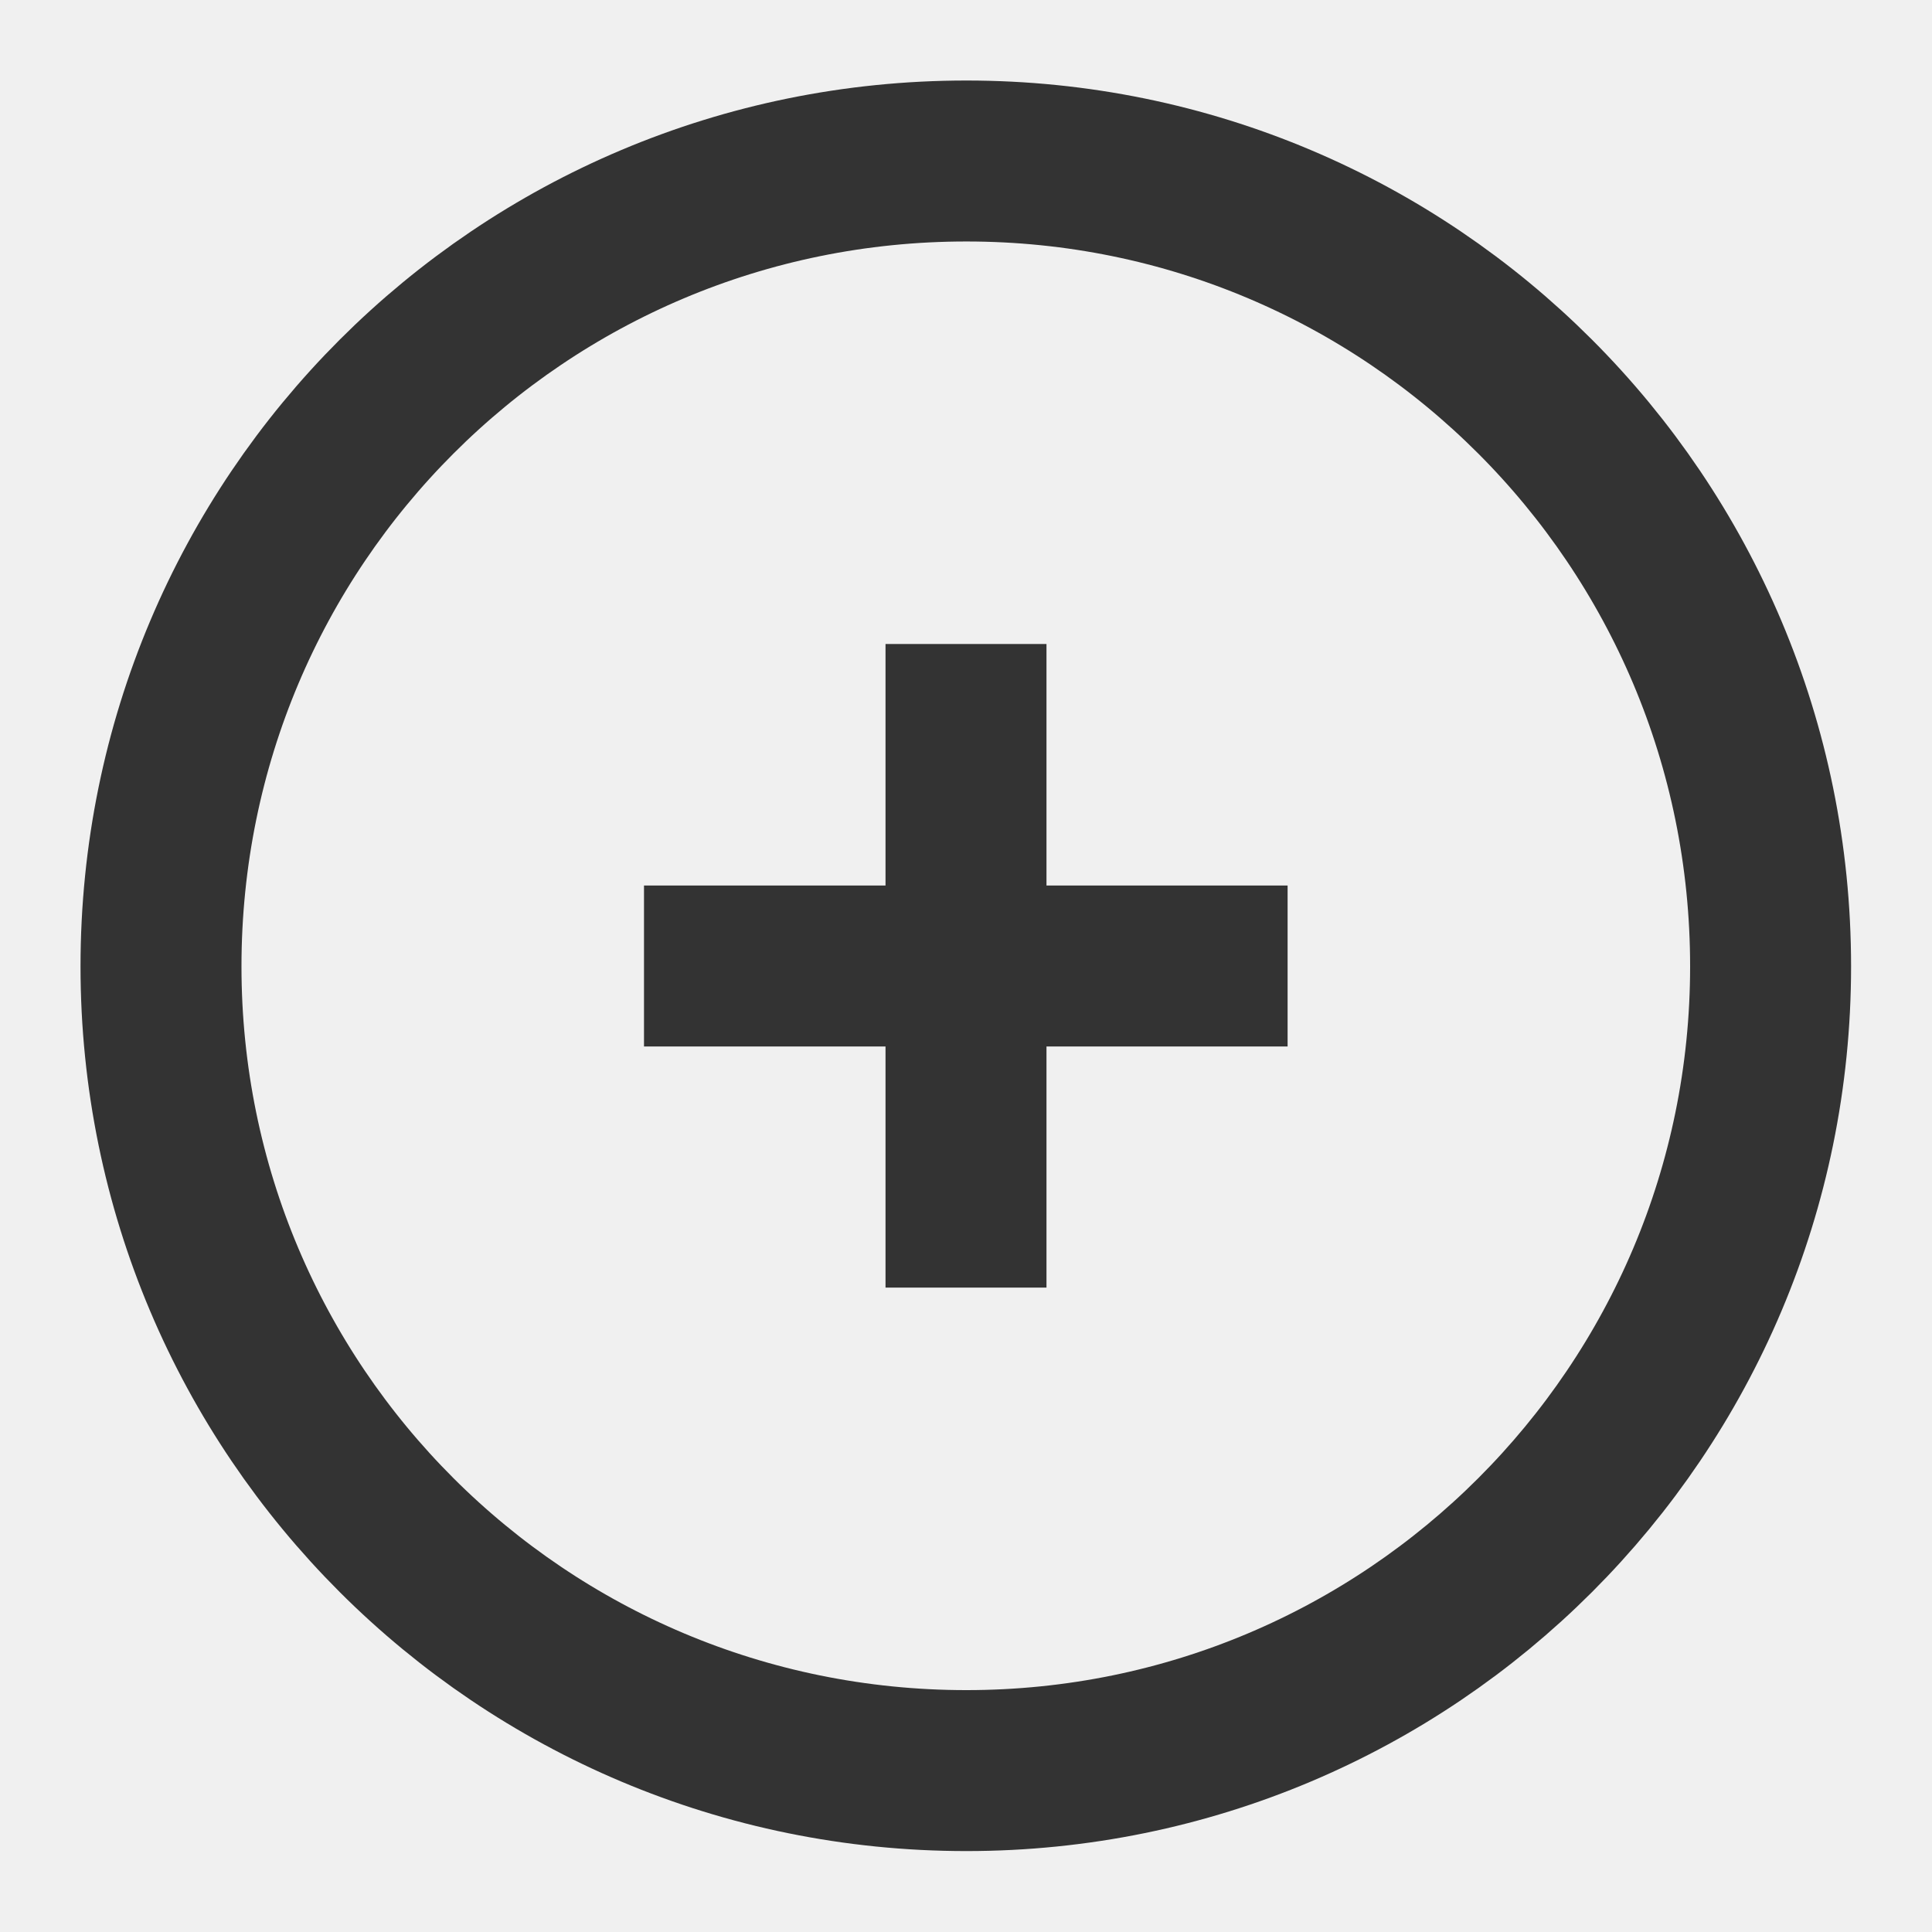
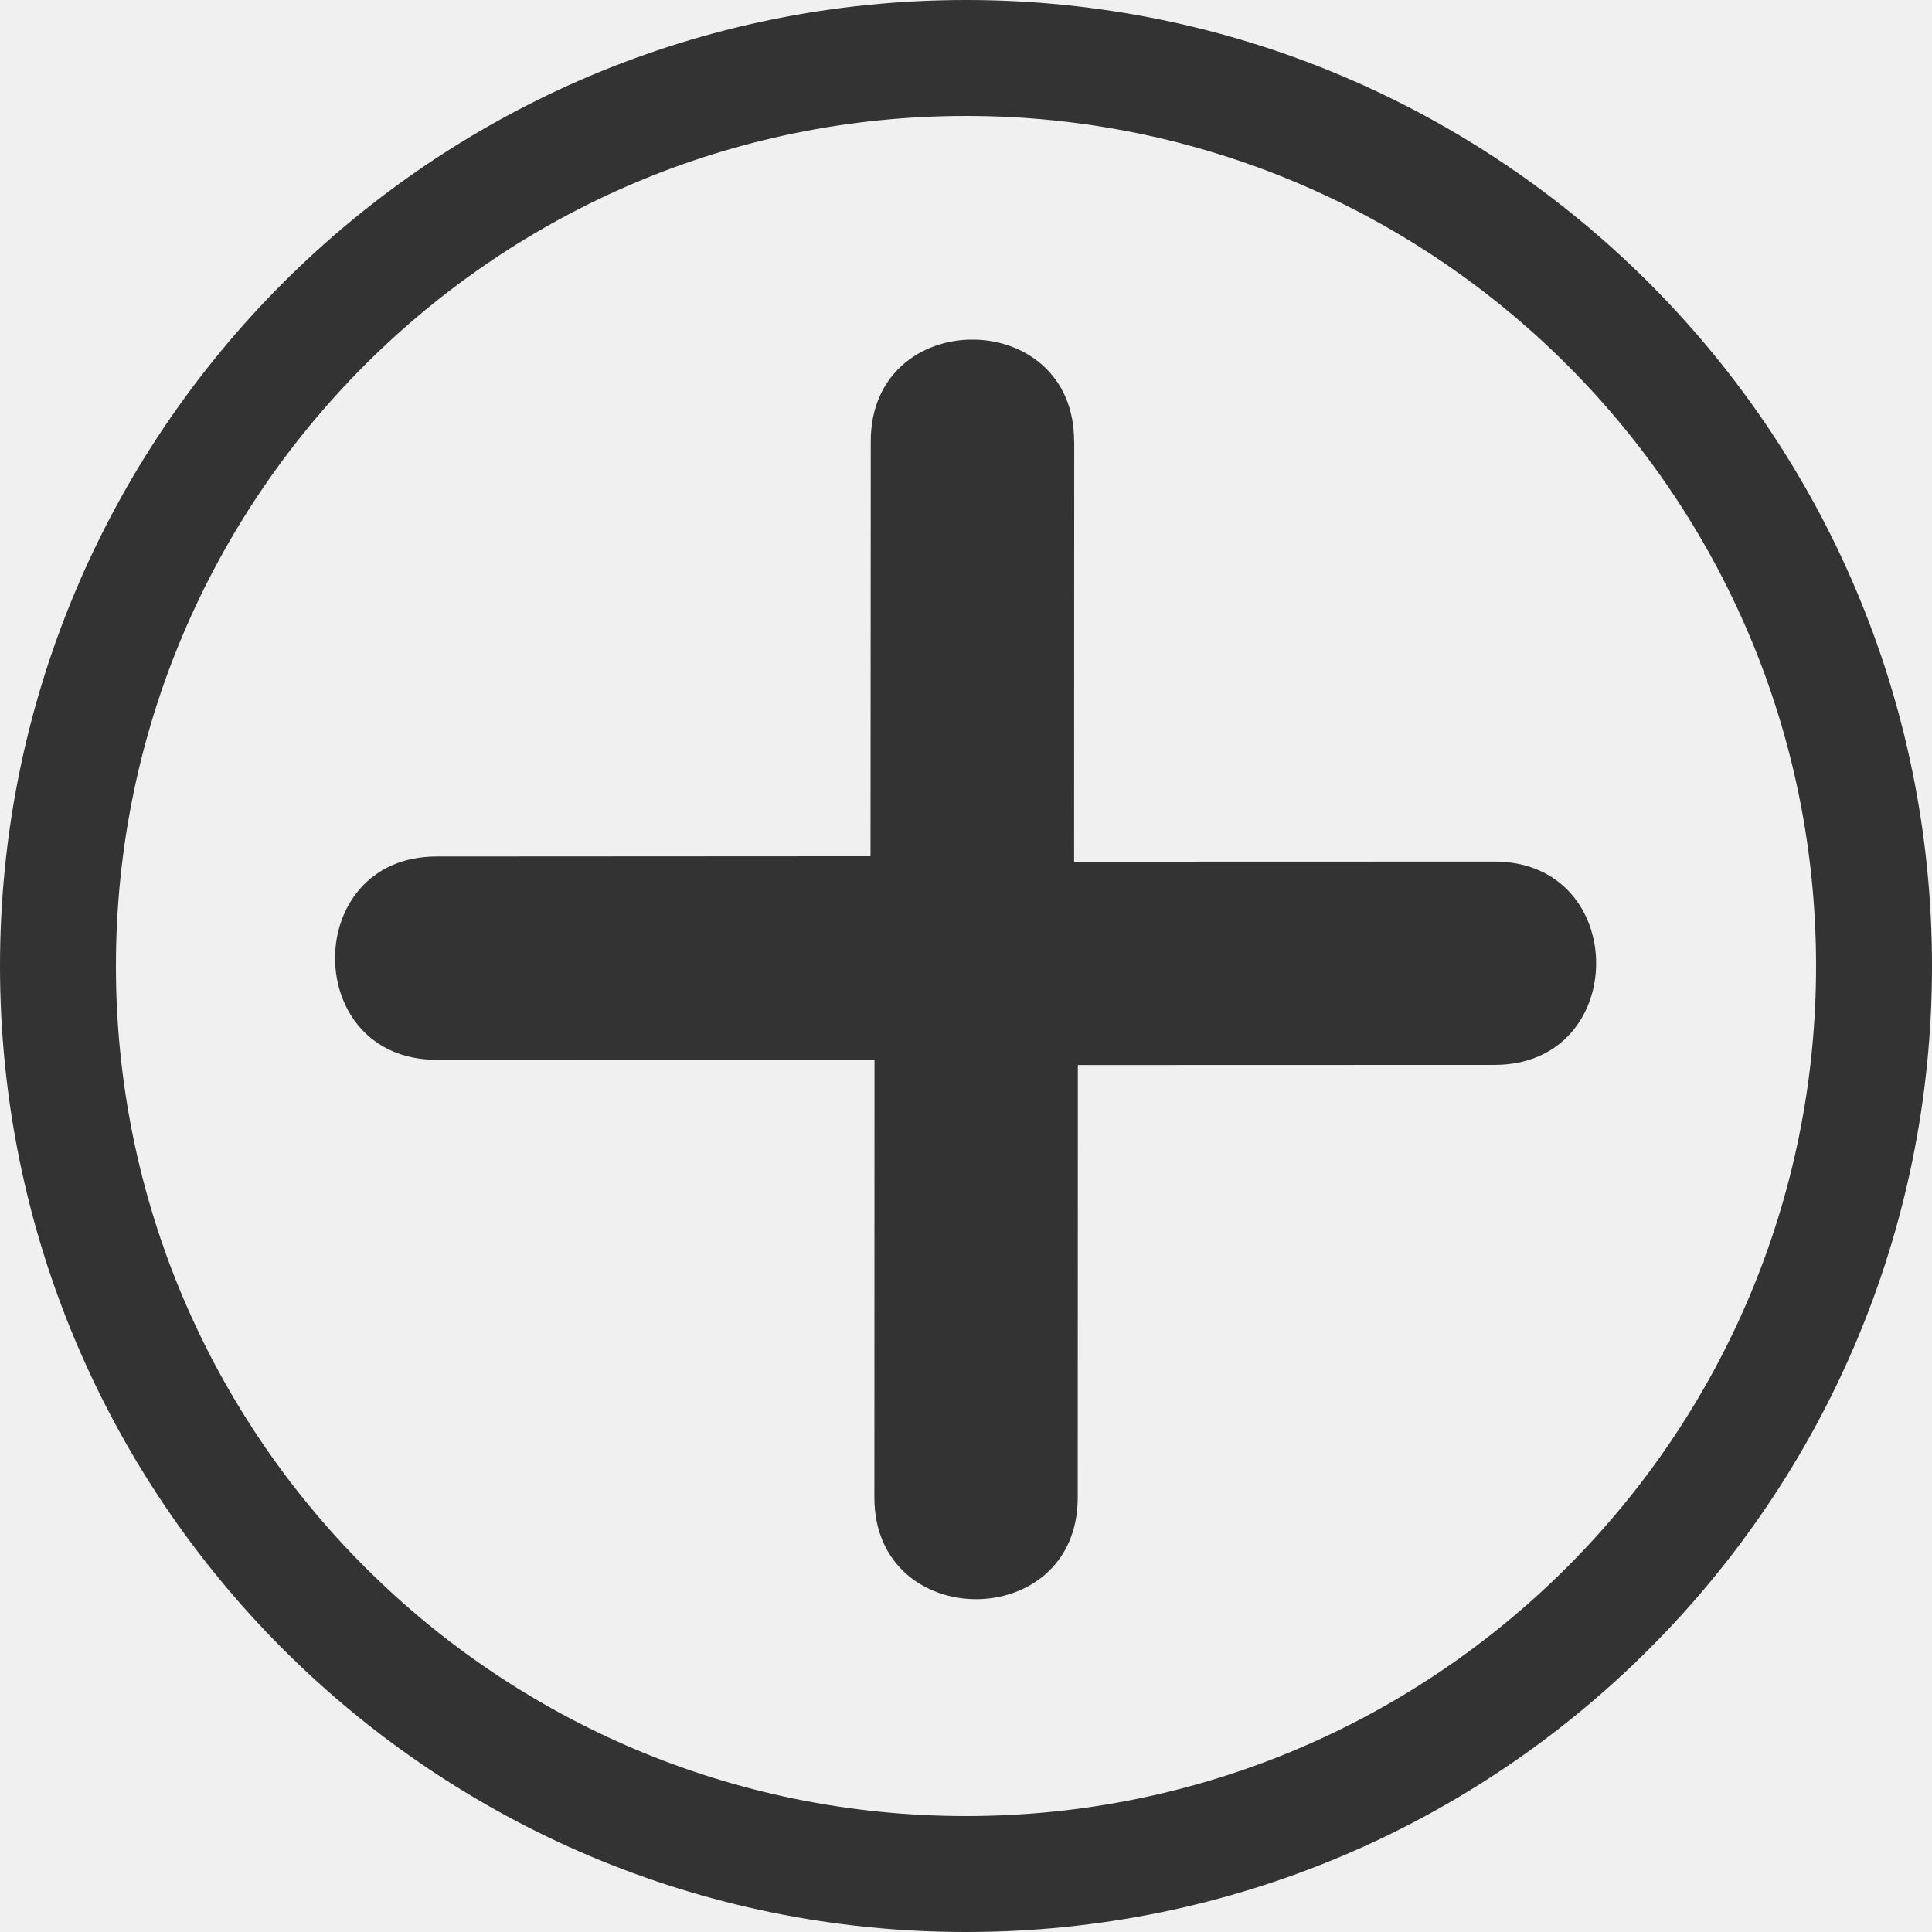
- <svg xmlns="http://www.w3.org/2000/svg" xmlns:xlink="http://www.w3.org/1999/xlink" width="16" height="16" viewBox="0 0 16 16" fill="none">
-   <defs>
-     <rect id="path_0" x="0" y="0" width="16" height="16" />
-   </defs>
-   <g opacity="1" transform="translate(0 0)  rotate(0 8 8)">
-     <mask id="bg-mask-0" fill="white">
-       <use xlink:href="#path_0" />
-     </mask>
-     <g mask="url(#bg-mask-0)">
-       <path id="路径 1" style="stroke:#333333; stroke-width:1.333; stroke-opacity:1; stroke-dasharray:0 0" transform="translate(1.333333 1.333333)  rotate(0 6.666667 6.666667)" d="M13.33,6.67C13.33,2.98 10.35,0 6.67,0C2.98,0 0,2.98 0,6.67C0,10.35 2.98,13.33 6.67,13.33C10.35,13.33 13.33,10.35 13.33,6.67Z " />
-       <path id="路径 2" style="stroke:#333333; stroke-width:1.333; stroke-opacity:1; stroke-dasharray:0 0" transform="translate(8 5.333333)  rotate(0 0 2.666667)" d="M0,0L0,5.33 " />
-       <path id="路径 3" style="stroke:#333333; stroke-width:1.333; stroke-opacity:1; stroke-dasharray:0 0" transform="translate(5.333333 8)  rotate(0 2.666667 0)" d="M0,0L5.33,0 " />
-     </g>
+ <svg xmlns="http://www.w3.org/2000/svg" height="16" viewBox="0 0 16 16" width="16">
+   <clipPath id="a">
+     <path d="m6.121.842-.001 3.481 3.481-.001c1.123-0 1.123 1.684.001 1.684l-3.451.001-.001 3.582c-0 1.123-1.685 1.122-1.684-.001l.001-3.625-3.625.001c-1.123 0-1.123-1.684-.001-1.684l3.593-.002.002-3.437c0-1.123 1.685-1.122 1.684.001z" />
+   </clipPath>
+   <clipPath id="b">
+     <path d="m8 0c4.418 0 8 3.582 8 8s-3.582 8-8 8-8-3.582-8-8 3.582-8 8-8zm0 .96c-3.888 0-7.04 3.152-7.04 7.04 0 3.888 3.152 7.04 7.04 7.04 3.888 0 7.04-3.152 7.04-7.04 0-3.888-3.152-7.04-7.04-7.04z" />
+   </clipPath>
+   <g clip-path="url(#a)" transform="translate(2.775216 2.813085)">
+     <path d="m0 0h10.443v10.431h-10.443z" fill="#333" />
+   </g>
+   <g clip-path="url(#b)">
+     <path d="m0 0h16v16h-16z" fill="#333" />
  </g>
</svg>
